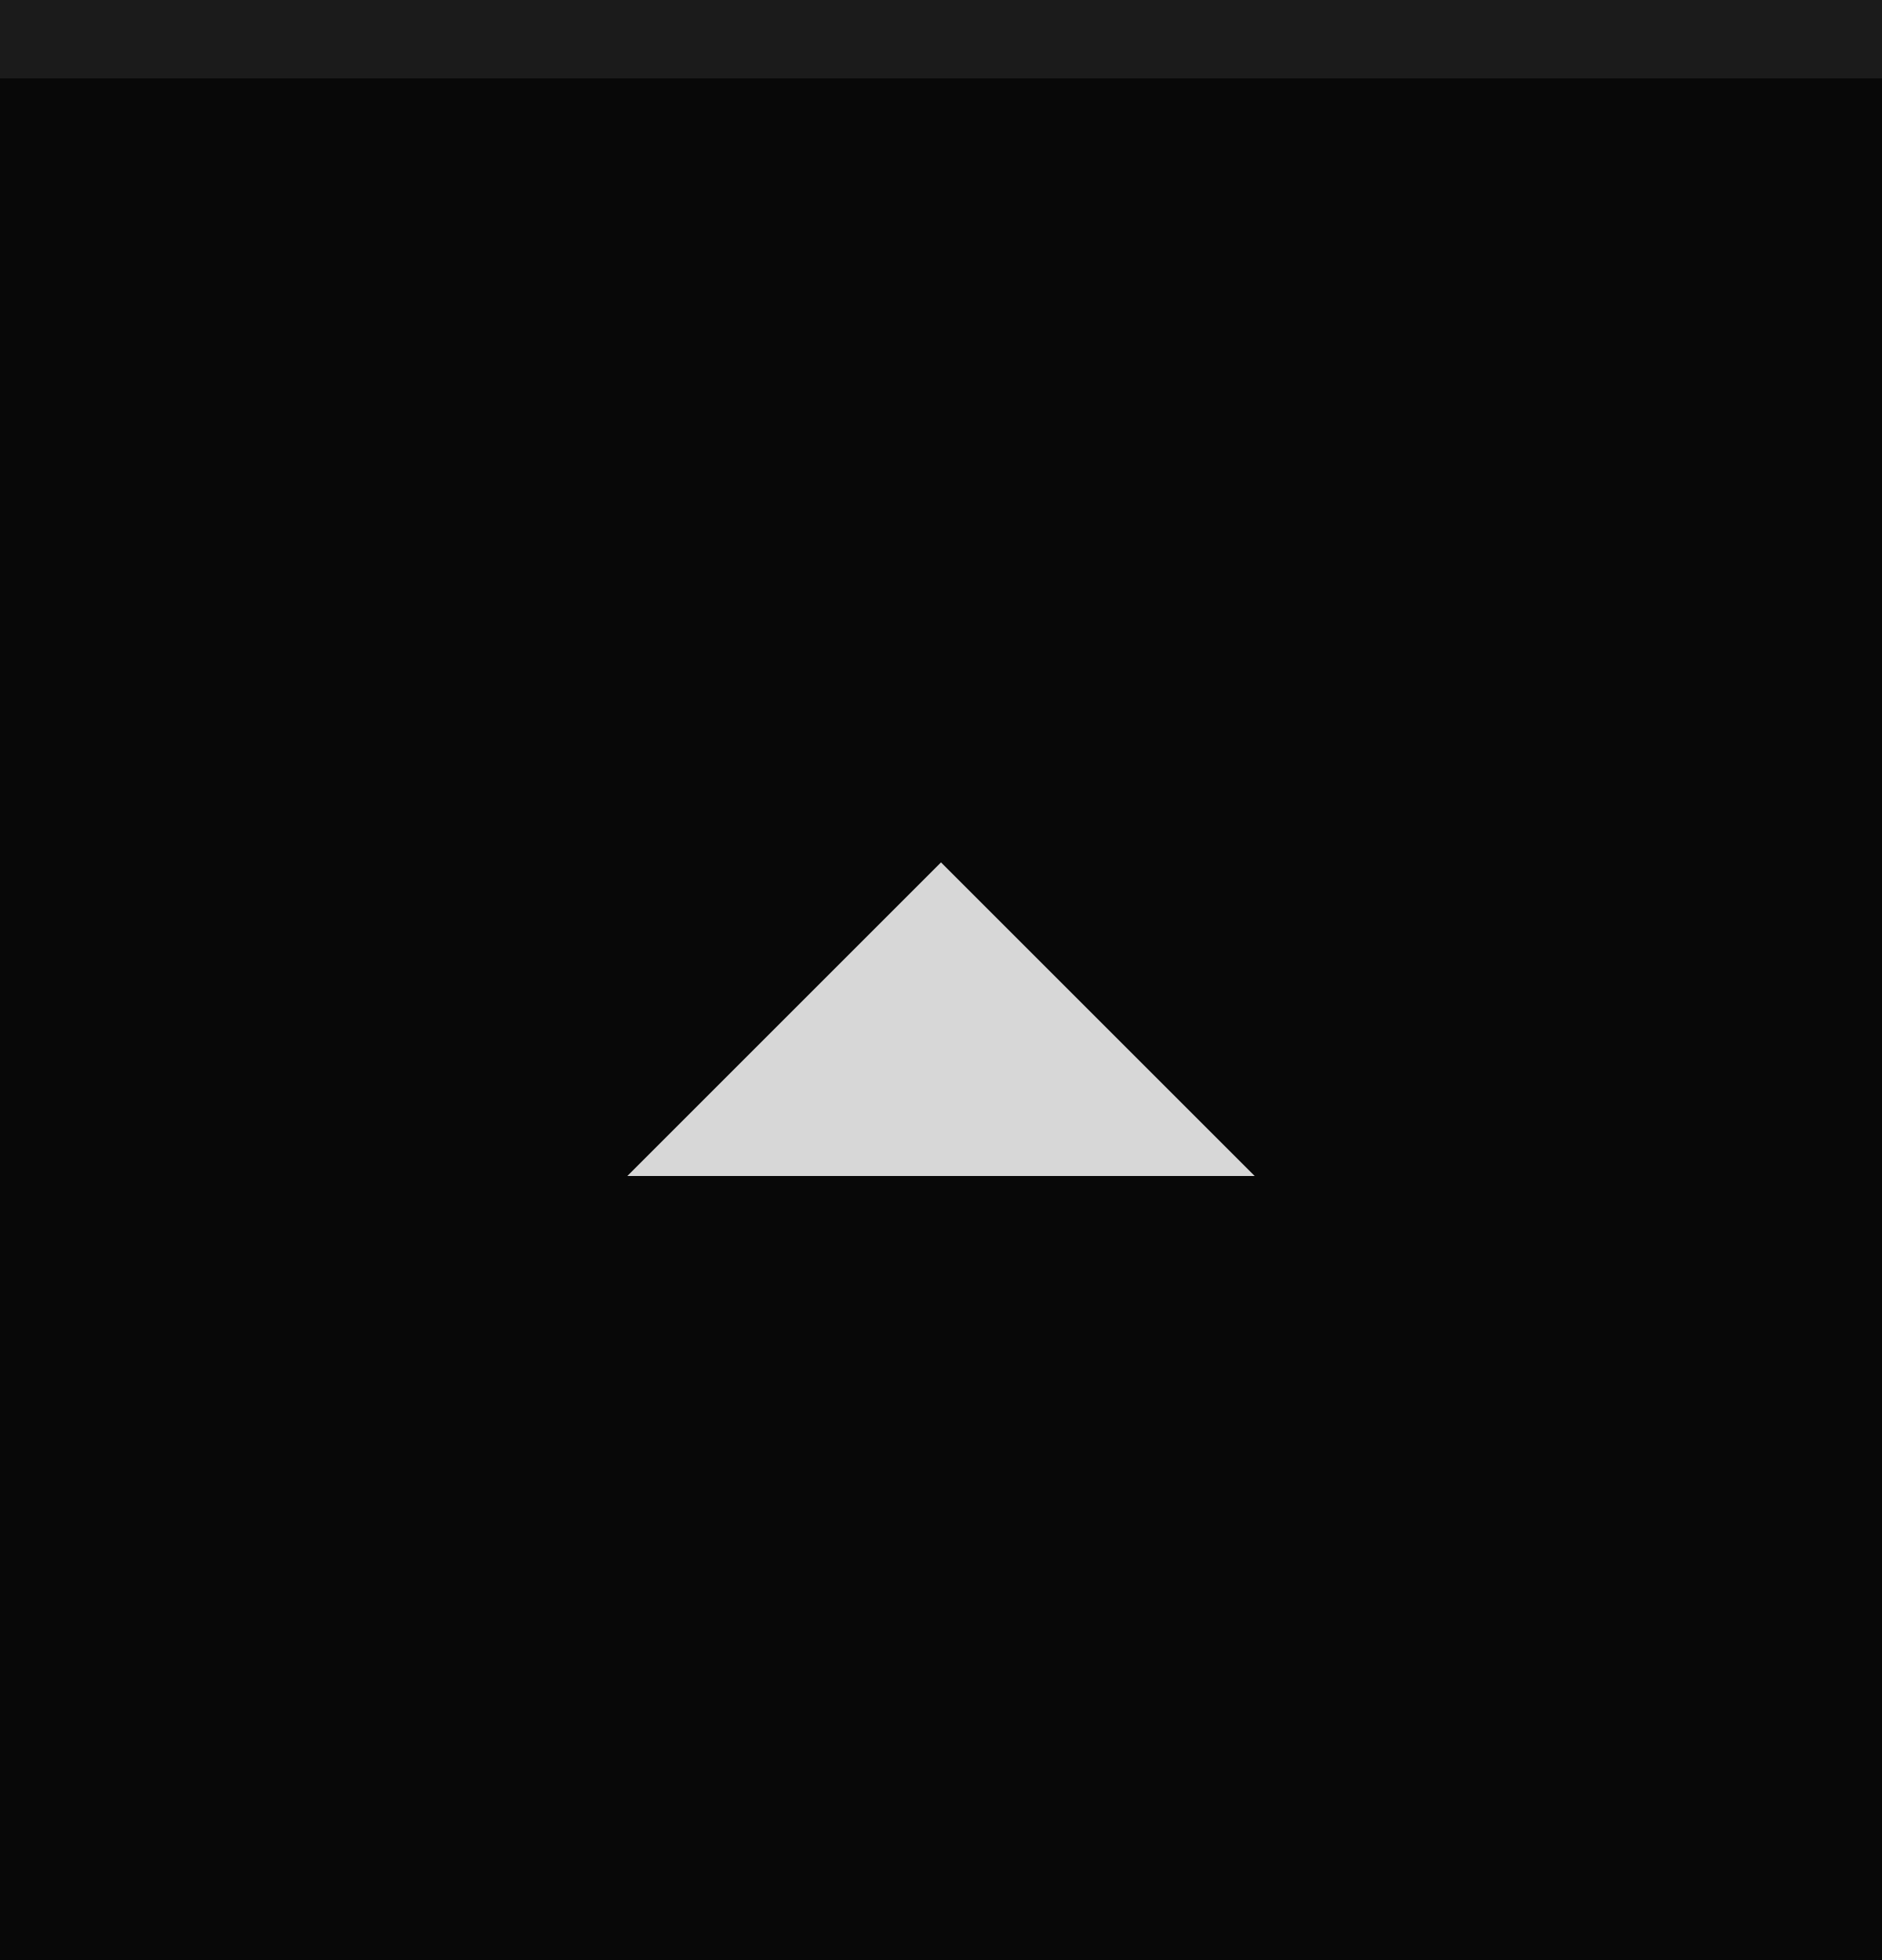
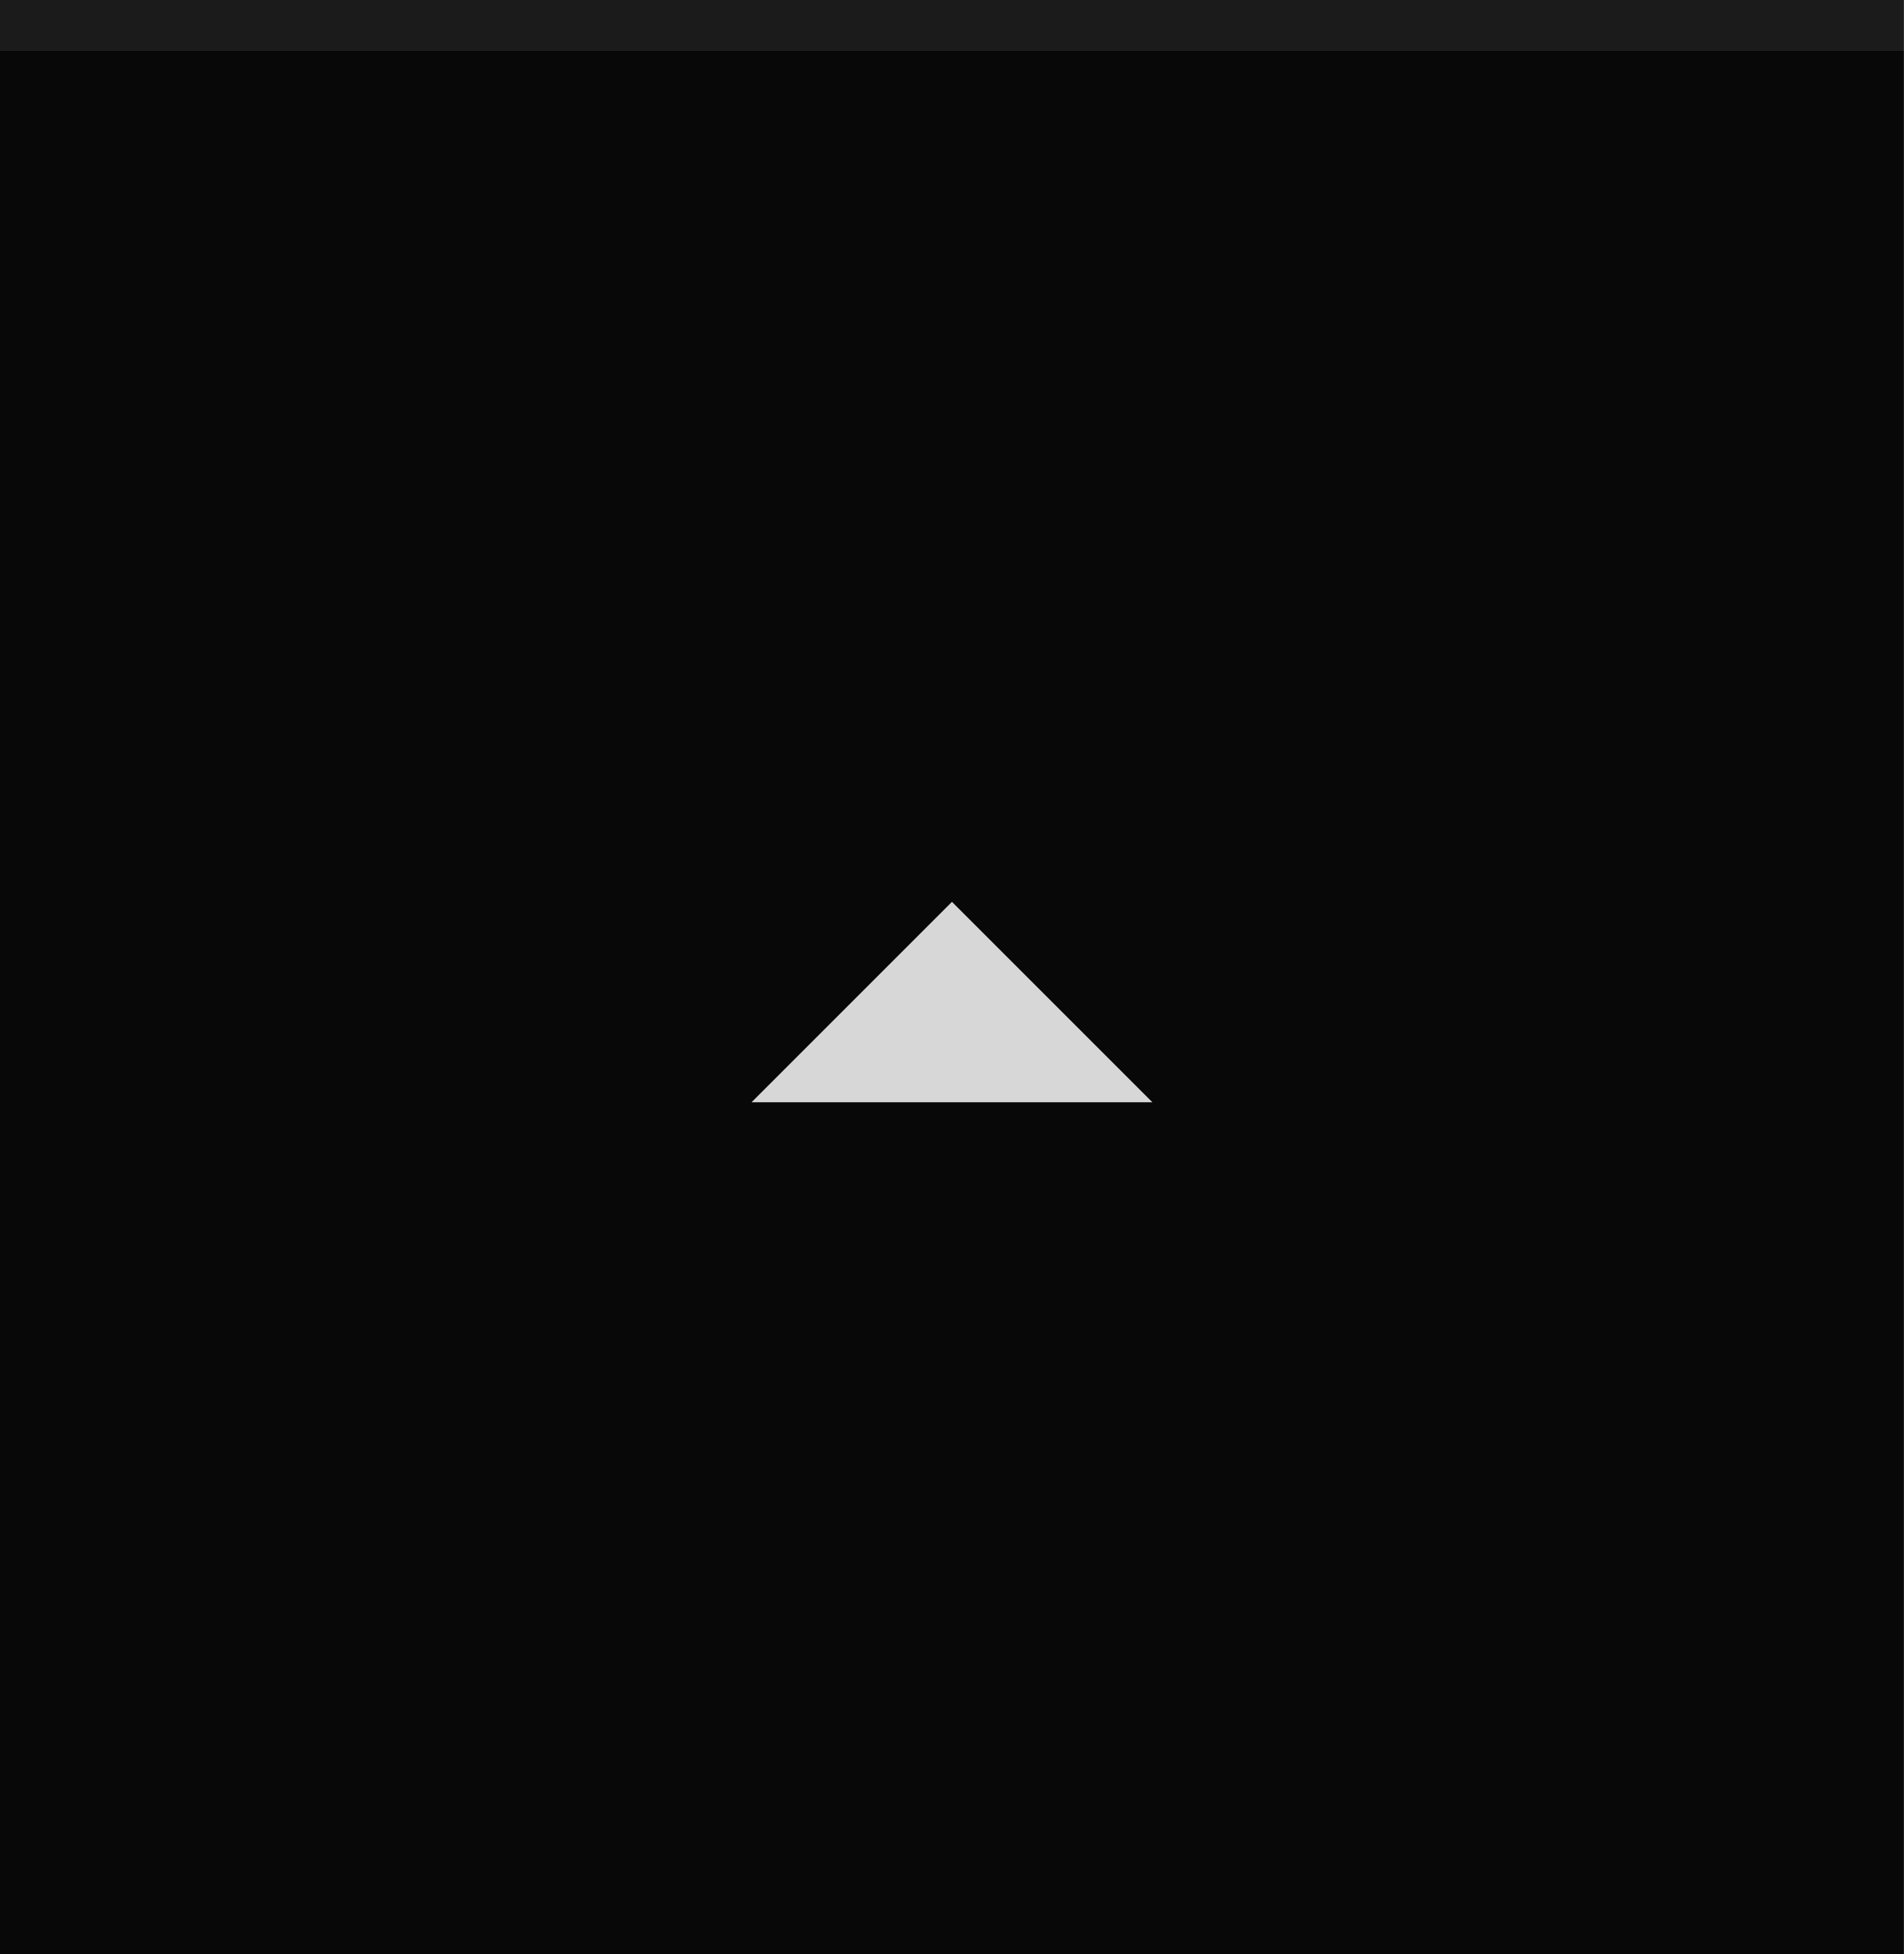
- <svg xmlns="http://www.w3.org/2000/svg" width="24" height="25" viewBox="0 0 24 25" id="svg4142" version="1.1">
+ <svg xmlns="http://www.w3.org/2000/svg" width="38" height="39" viewBox="0 0 38 39" id="svg4142" version="1.1">
  <defs id="defs4144" />
-   <g id="layer1" transform="translate(0,-1027.362)">
-     <rect style="opacity:1;fill:#080808;fill-opacity:1;fill-rule:evenodd;stroke:none;stroke-width:2.745;stroke-linecap:butt;stroke-linejoin:miter;stroke-miterlimit:4;stroke-dasharray:none;stroke-dashoffset:478.437;stroke-opacity:1" id="rect4741" width="24" height="25" x="0" y="1027.362" />
-     <circle style="fill:#f5f5f5;fill-opacity:0.12;stroke:none;stroke-width:0.5;stroke-linejoin:miter;stroke-miterlimit:4;stroke-dasharray:none;stroke-opacity:1" id="path2994" cx="1040.362" cy="15" transform="matrix(0,1,-1,0,0,0)" r="10" />
-     <rect style="opacity:1;fill:#1b1b1b;fill-opacity:1;fill-rule:evenodd;stroke:none;stroke-width:2.745;stroke-linecap:butt;stroke-linejoin:miter;stroke-miterlimit:4;stroke-dasharray:none;stroke-dashoffset:478.437;stroke-opacity:1" id="rect4959" width="24" height="1" x="0" y="1027.362" />
-     <path style="fill:#f5f5f5;fill-opacity:0.871;fill-rule:evenodd;stroke:none;stroke-width:0.8px;stroke-linecap:butt;stroke-linejoin:miter;stroke-opacity:1" d="m 8,1042.362 h 8 l -4,-4 z" id="path4347" />
+   <g id="layer1" transform="translate(0,-1013.362)">
+     <rect style="opacity:1;fill:#080808;fill-opacity:1;fill-rule:evenodd;stroke:none;stroke-width:4.258;stroke-linecap:butt;stroke-linejoin:miter;stroke-miterlimit:4;stroke-dasharray:none;stroke-dashoffset:478.437;stroke-opacity:1" id="rect4741" width="38" height="38" x="0" y="1014.362" />
+     <circle style="fill:#f5f5f5;fill-opacity:0.12;stroke:none;stroke-width:0.75;stroke-linejoin:miter;stroke-miterlimit:4;stroke-dasharray:none;stroke-opacity:1" id="path2994" cx="1033.362" cy="20" transform="rotate(90)" r="15" />
+     <rect style="opacity:1;fill:#1b1b1b;fill-opacity:1;fill-rule:evenodd;stroke:none;stroke-width:3.454;stroke-linecap:butt;stroke-linejoin:miter;stroke-miterlimit:4;stroke-dasharray:none;stroke-dashoffset:478.437;stroke-opacity:1" id="rect4959" width="38" height="1" x="0" y="1013.362" />
+     <path style="fill:#f5f5f5;fill-opacity:0.871;fill-rule:evenodd;stroke:none;stroke-width:0.8px;stroke-linecap:butt;stroke-linejoin:miter;stroke-opacity:1" d="m 15,1035.362 h 8 l -4,-4 z" id="path4347" />
  </g>
</svg>
